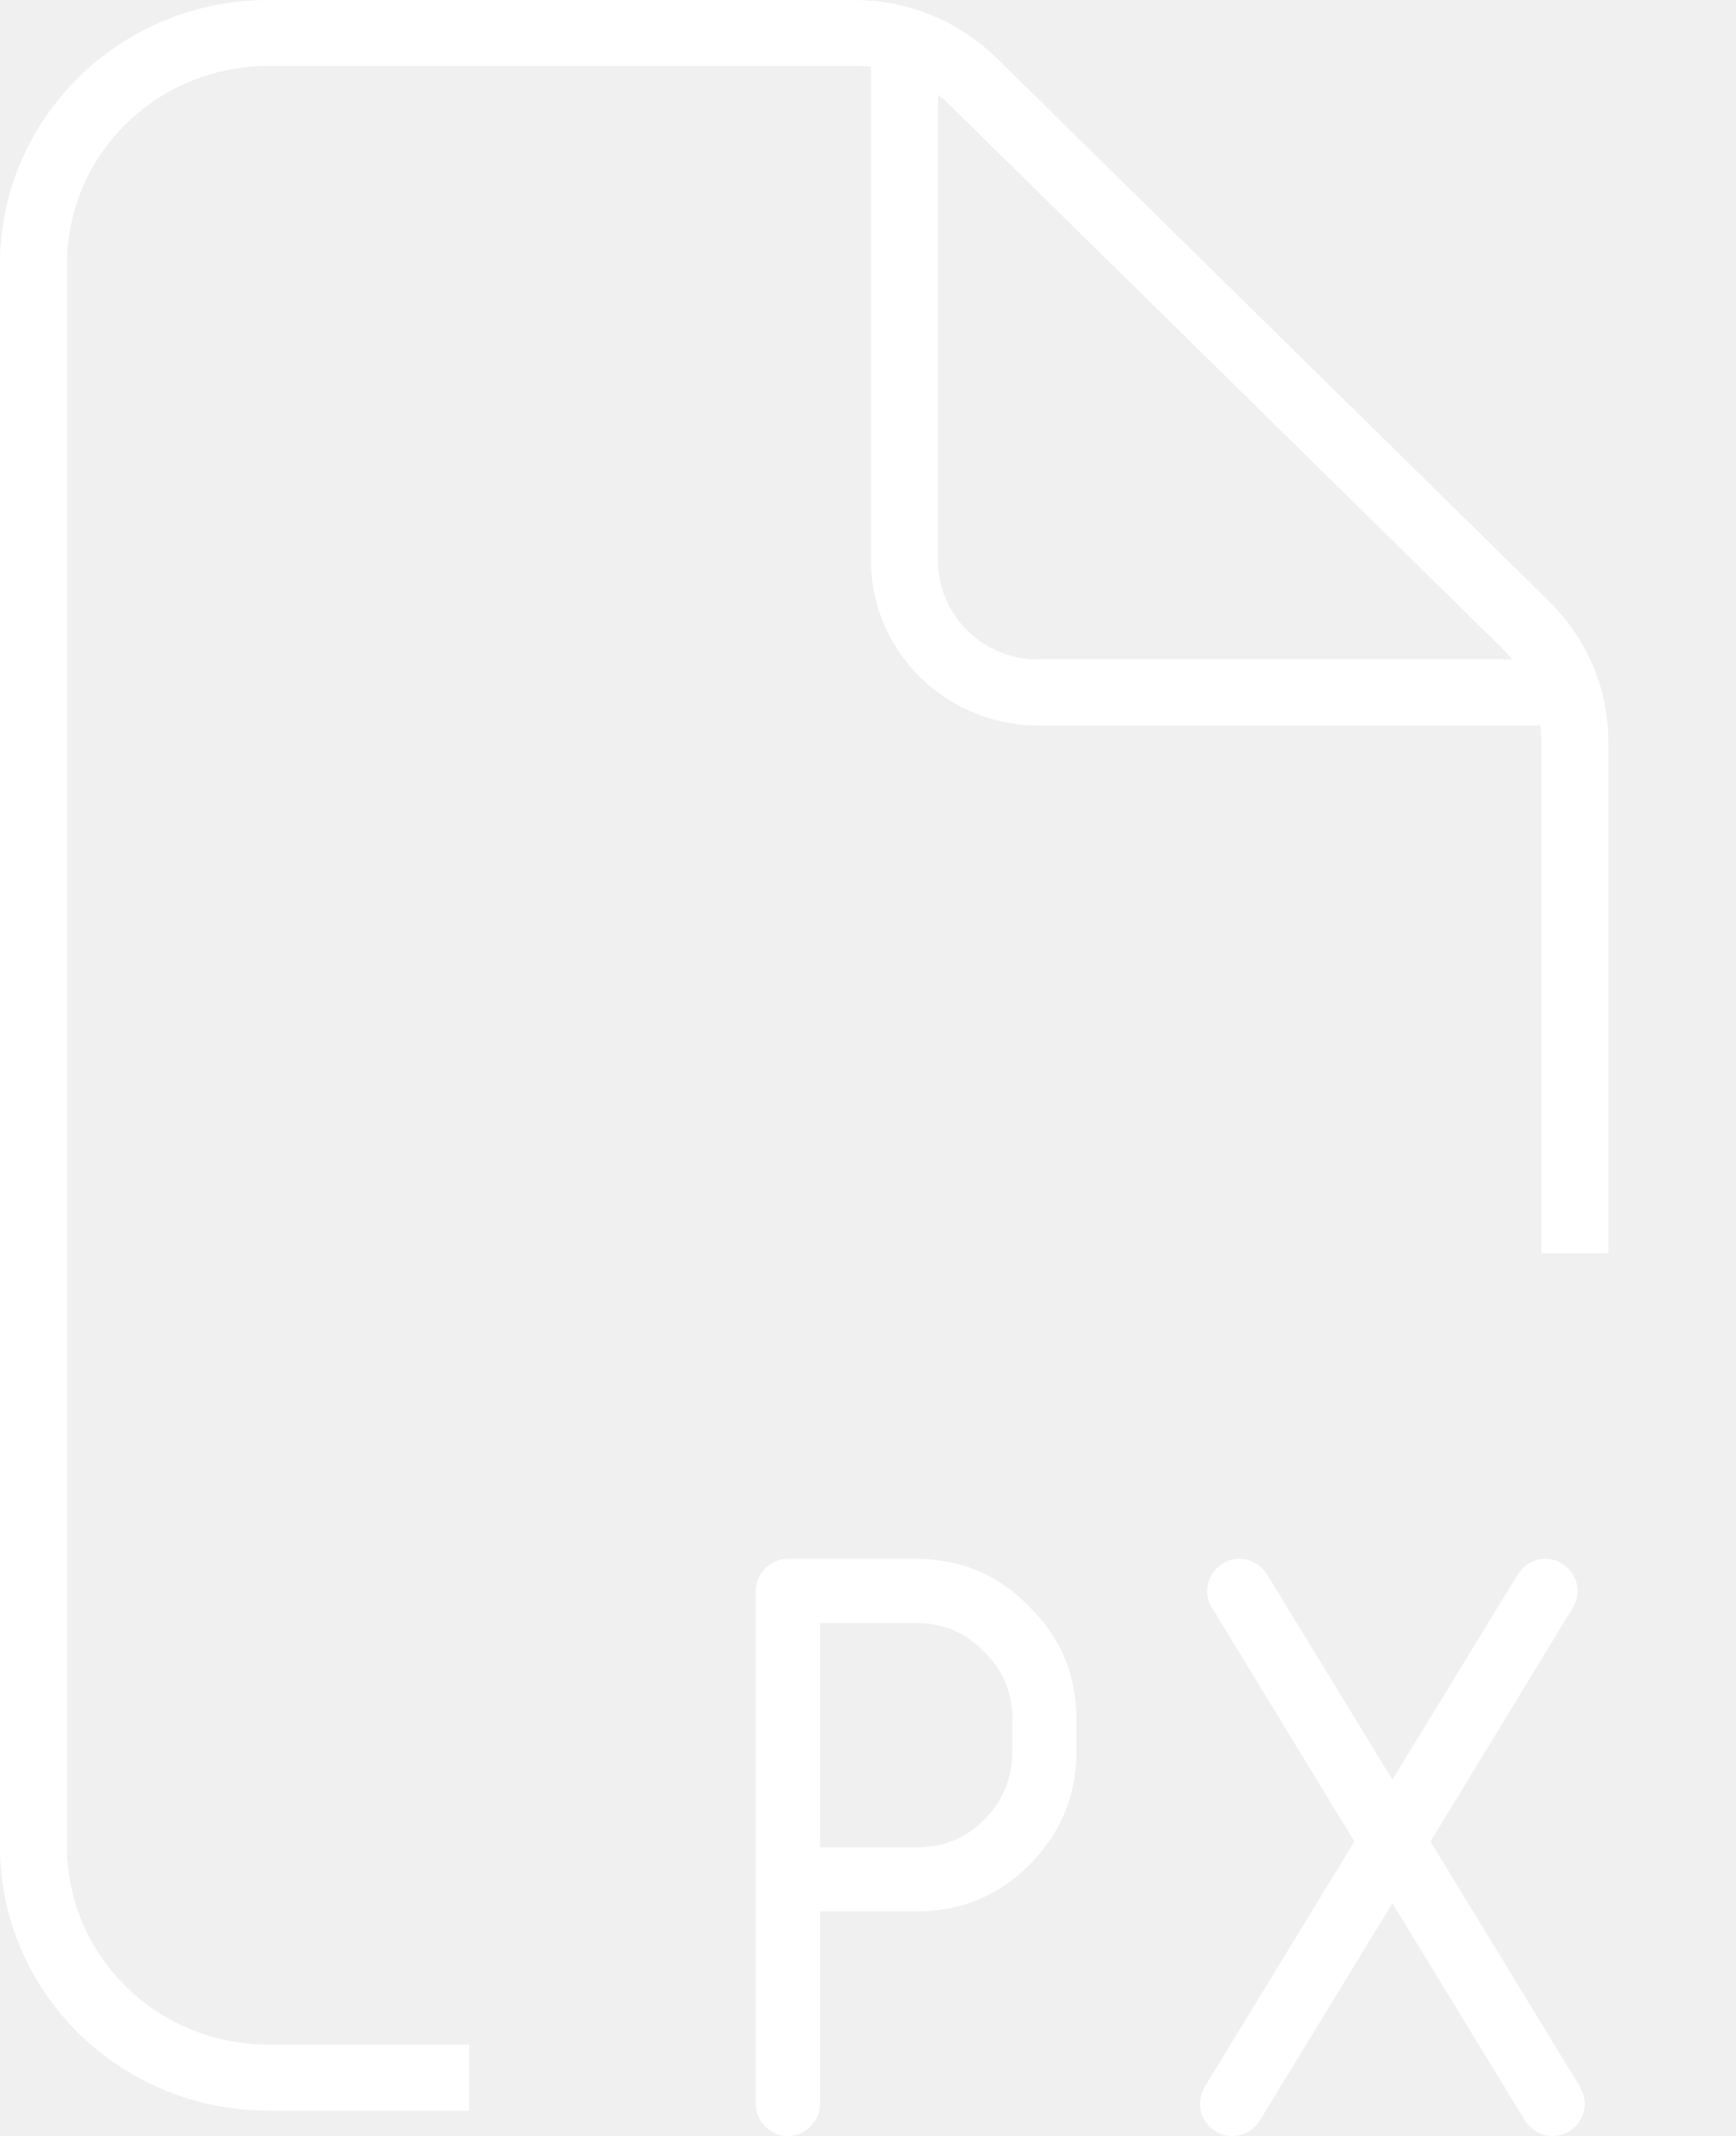
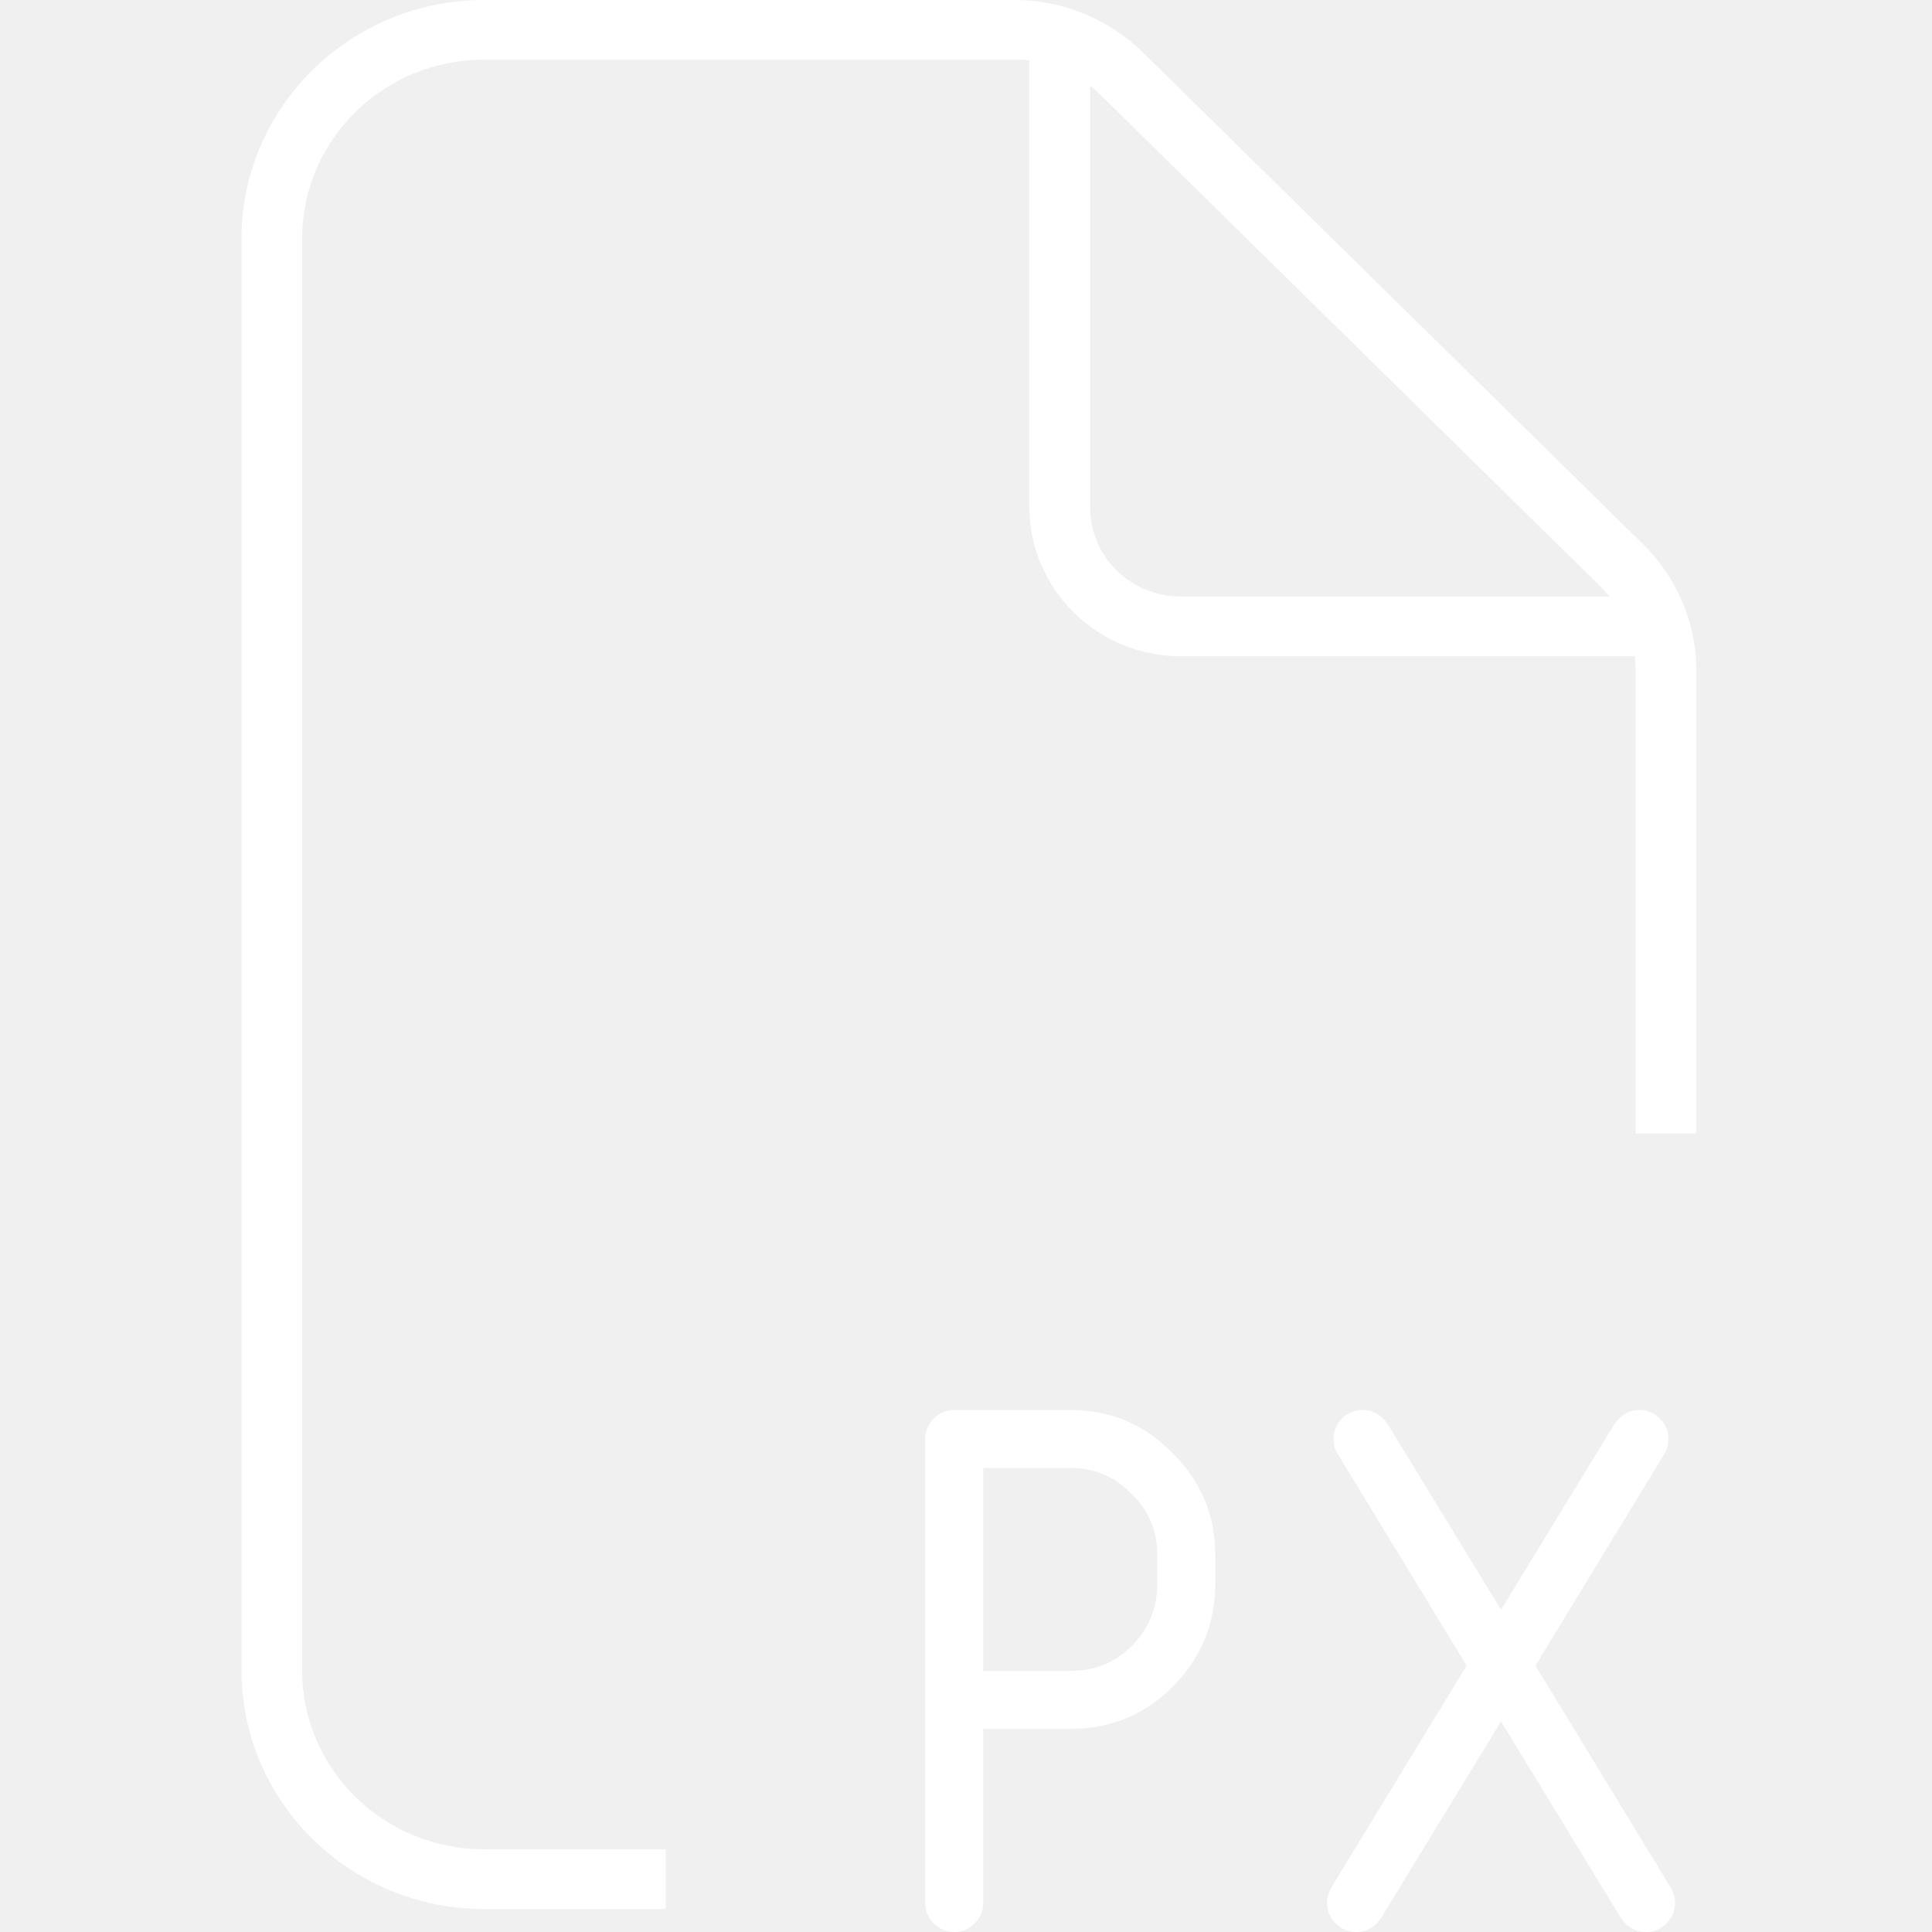
- <svg xmlns="http://www.w3.org/2000/svg" width="13" height="16" viewBox="0 0 13 16" fill="none">
-   <path d="M6.863 11.677C7.195 11.677 7.477 11.795 7.708 12.032C7.945 12.264 8.064 12.546 8.064 12.878V13.118C8.064 13.45 7.945 13.735 7.708 13.972C7.477 14.203 7.195 14.318 6.863 14.318H6.143V15.76C6.143 15.825 6.119 15.881 6.071 15.929C6.024 15.976 5.967 16 5.902 16C5.837 16 5.781 15.976 5.733 15.929C5.686 15.881 5.662 15.825 5.662 15.76V11.917C5.662 11.852 5.686 11.795 5.733 11.748C5.781 11.701 5.837 11.677 5.902 11.677H6.863ZM11.578 11.677C11.643 11.677 11.7 11.701 11.747 11.748C11.794 11.796 11.818 11.852 11.818 11.917C11.818 11.964 11.807 12.006 11.783 12.042L10.716 13.794L11.827 15.617C11.857 15.665 11.872 15.712 11.872 15.76C11.872 15.825 11.848 15.881 11.801 15.929C11.753 15.976 11.697 16 11.632 16C11.543 16 11.471 15.958 11.418 15.875L10.431 14.256L9.443 15.875C9.39 15.958 9.319 16 9.23 16C9.165 16 9.109 15.976 9.062 15.929C9.014 15.881 8.99 15.825 8.99 15.76C8.99 15.712 9.005 15.665 9.034 15.617L10.146 13.794L9.079 12.042C9.055 12.006 9.044 11.964 9.044 11.917C9.044 11.852 9.067 11.795 9.114 11.748C9.162 11.701 9.218 11.677 9.283 11.677C9.372 11.677 9.444 11.719 9.497 11.802L10.431 13.331L11.365 11.802C11.418 11.719 11.489 11.677 11.578 11.677ZM6.403 0C6.802 0 7.184 0.158 7.467 0.436L11.605 4.505C11.888 4.783 12.048 5.16 12.048 5.552V9.387H11.546V5.555C11.546 5.515 11.542 5.475 11.539 5.435H7.78C7.087 5.434 6.525 4.881 6.525 4.199V0.5C6.485 0.494 6.444 0.494 6.403 0.494H2.008C1.176 0.494 0.502 1.158 0.502 1.977V13.833C0.502 14.651 1.176 15.315 2.008 15.315H3.514V15.81H2.008C0.9 15.809 0 14.923 0 13.833V1.977C0 0.887 0.9 5.32914e-05 2.008 0H6.403ZM6.143 13.838H6.863C7.065 13.838 7.234 13.77 7.37 13.634C7.512 13.492 7.584 13.32 7.584 13.118V12.878C7.584 12.676 7.512 12.507 7.37 12.371C7.234 12.229 7.065 12.157 6.863 12.157H6.143V13.838ZM7.027 4.199C7.027 4.61 7.363 4.94 7.78 4.94H11.329C11.304 4.91 11.279 4.882 11.254 4.857L7.112 0.784C7.084 0.756 7.056 0.732 7.027 0.71V4.199Z" fill="white" />
+ <svg xmlns="http://www.w3.org/2000/svg" width="16" height="16" viewBox="0 0 16 16" fill="none">
+   <g transform="translate(2, 0)">
+     <path d="M6.863 11.677C7.195 11.677 7.477 11.795 7.708 12.032C7.945 12.264 8.064 12.546 8.064 12.878V13.118C8.064 13.45 7.945 13.735 7.708 13.972C7.477 14.203 7.195 14.318 6.863 14.318H6.143V15.76C6.143 15.825 6.119 15.881 6.071 15.929C6.024 15.976 5.967 16 5.902 16C5.837 16 5.781 15.976 5.733 15.929C5.686 15.881 5.662 15.825 5.662 15.76V11.917C5.662 11.852 5.686 11.795 5.733 11.748C5.781 11.701 5.837 11.677 5.902 11.677H6.863ZM11.578 11.677C11.643 11.677 11.7 11.701 11.747 11.748C11.794 11.796 11.818 11.852 11.818 11.917C11.818 11.964 11.807 12.006 11.783 12.042L10.716 13.794L11.827 15.617C11.857 15.665 11.872 15.712 11.872 15.76C11.872 15.825 11.848 15.881 11.801 15.929C11.753 15.976 11.697 16 11.632 16C11.543 16 11.471 15.958 11.418 15.875L10.431 14.256L9.443 15.875C9.39 15.958 9.319 16 9.23 16C9.165 16 9.109 15.976 9.062 15.929C9.014 15.881 8.99 15.825 8.99 15.76C8.99 15.712 9.005 15.665 9.034 15.617L10.146 13.794L9.079 12.042C9.055 12.006 9.044 11.964 9.044 11.917C9.044 11.852 9.067 11.795 9.114 11.748C9.162 11.701 9.218 11.677 9.283 11.677C9.372 11.677 9.444 11.719 9.497 11.802L10.431 13.331L11.365 11.802C11.418 11.719 11.489 11.677 11.578 11.677ZM6.403 0C6.802 0 7.184 0.158 7.467 0.436L11.605 4.505C11.888 4.783 12.048 5.16 12.048 5.552V9.387H11.546V5.555C11.546 5.515 11.542 5.475 11.539 5.435H7.78C7.087 5.434 6.525 4.881 6.525 4.199V0.5C6.485 0.494 6.444 0.494 6.403 0.494H2.008C1.176 0.494 0.502 1.158 0.502 1.977V13.833C0.502 14.651 1.176 15.315 2.008 15.315H3.514V15.81H2.008C0.9 15.809 0 14.923 0 13.833V1.977C0 0.887 0.9 5.32914e-05 2.008 0H6.403ZM6.143 13.838H6.863C7.065 13.838 7.234 13.77 7.37 13.634C7.512 13.492 7.584 13.32 7.584 13.118V12.878C7.584 12.676 7.512 12.507 7.37 12.371C7.234 12.229 7.065 12.157 6.863 12.157H6.143V13.838ZM7.027 4.199C7.027 4.61 7.363 4.94 7.78 4.94H11.329C11.304 4.91 11.279 4.882 11.254 4.857L7.112 0.784C7.084 0.756 7.056 0.732 7.027 0.71V4.199Z" fill="white" />
+   </g>
</svg>
